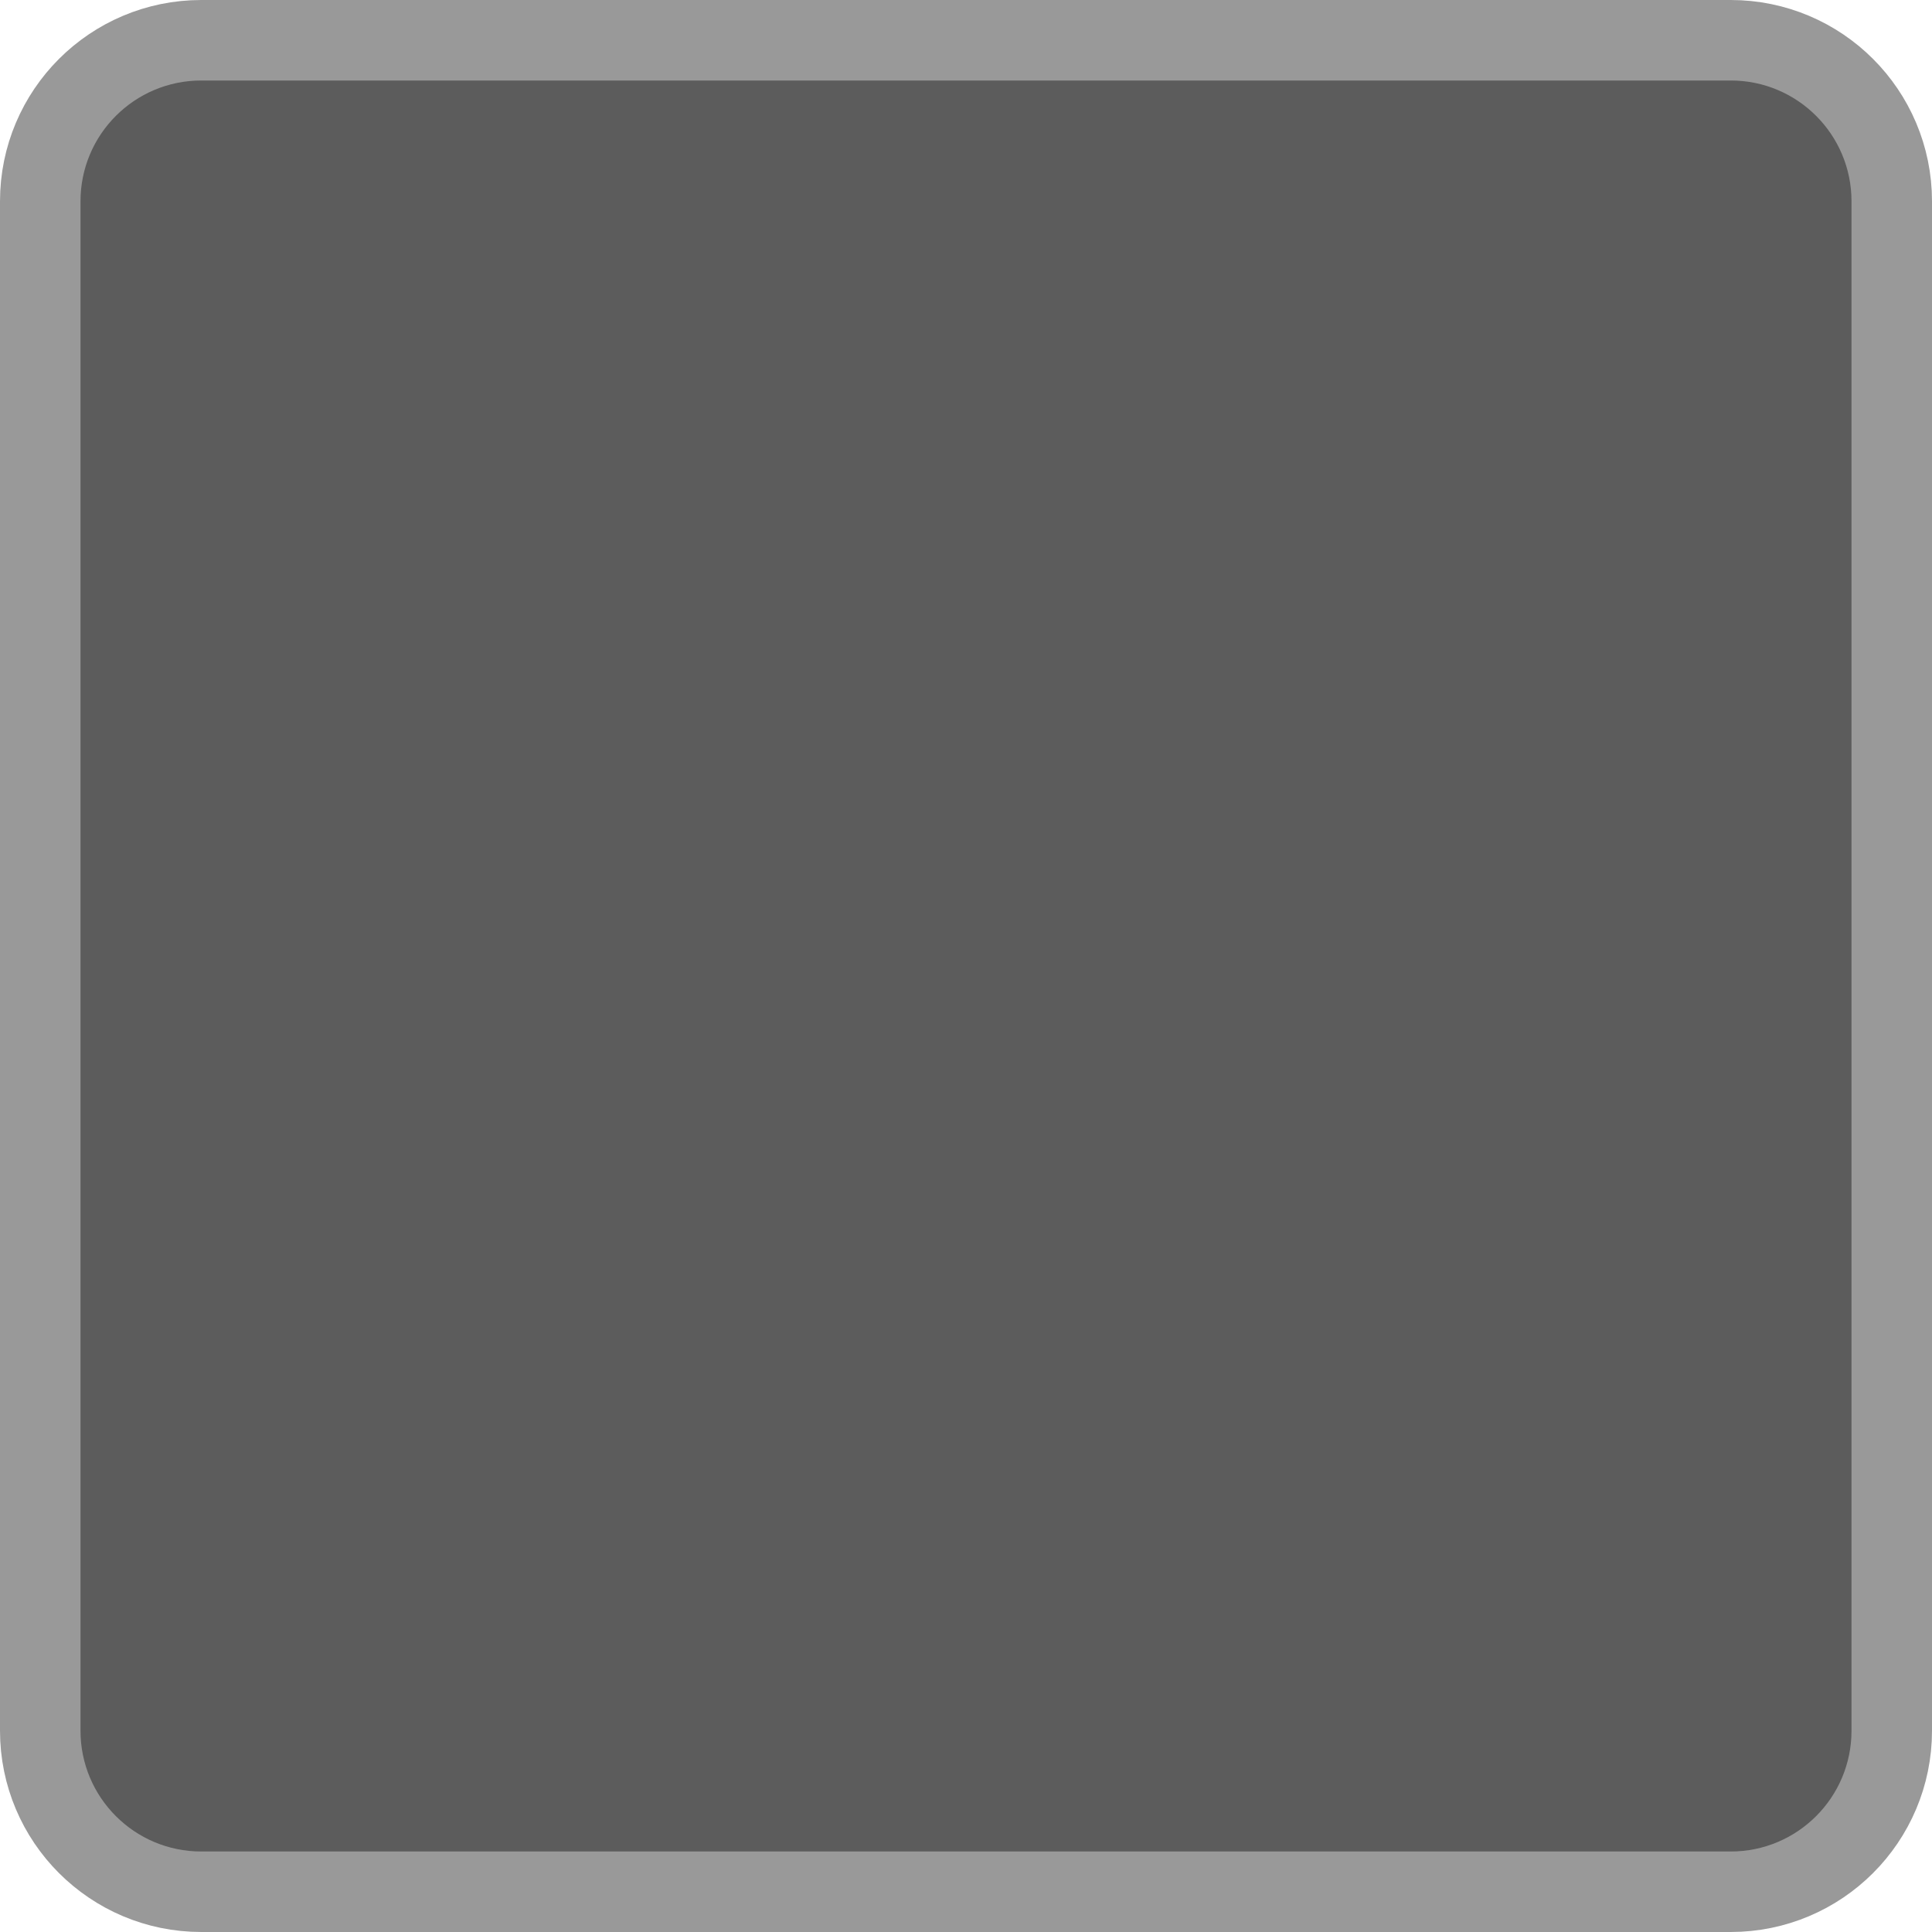
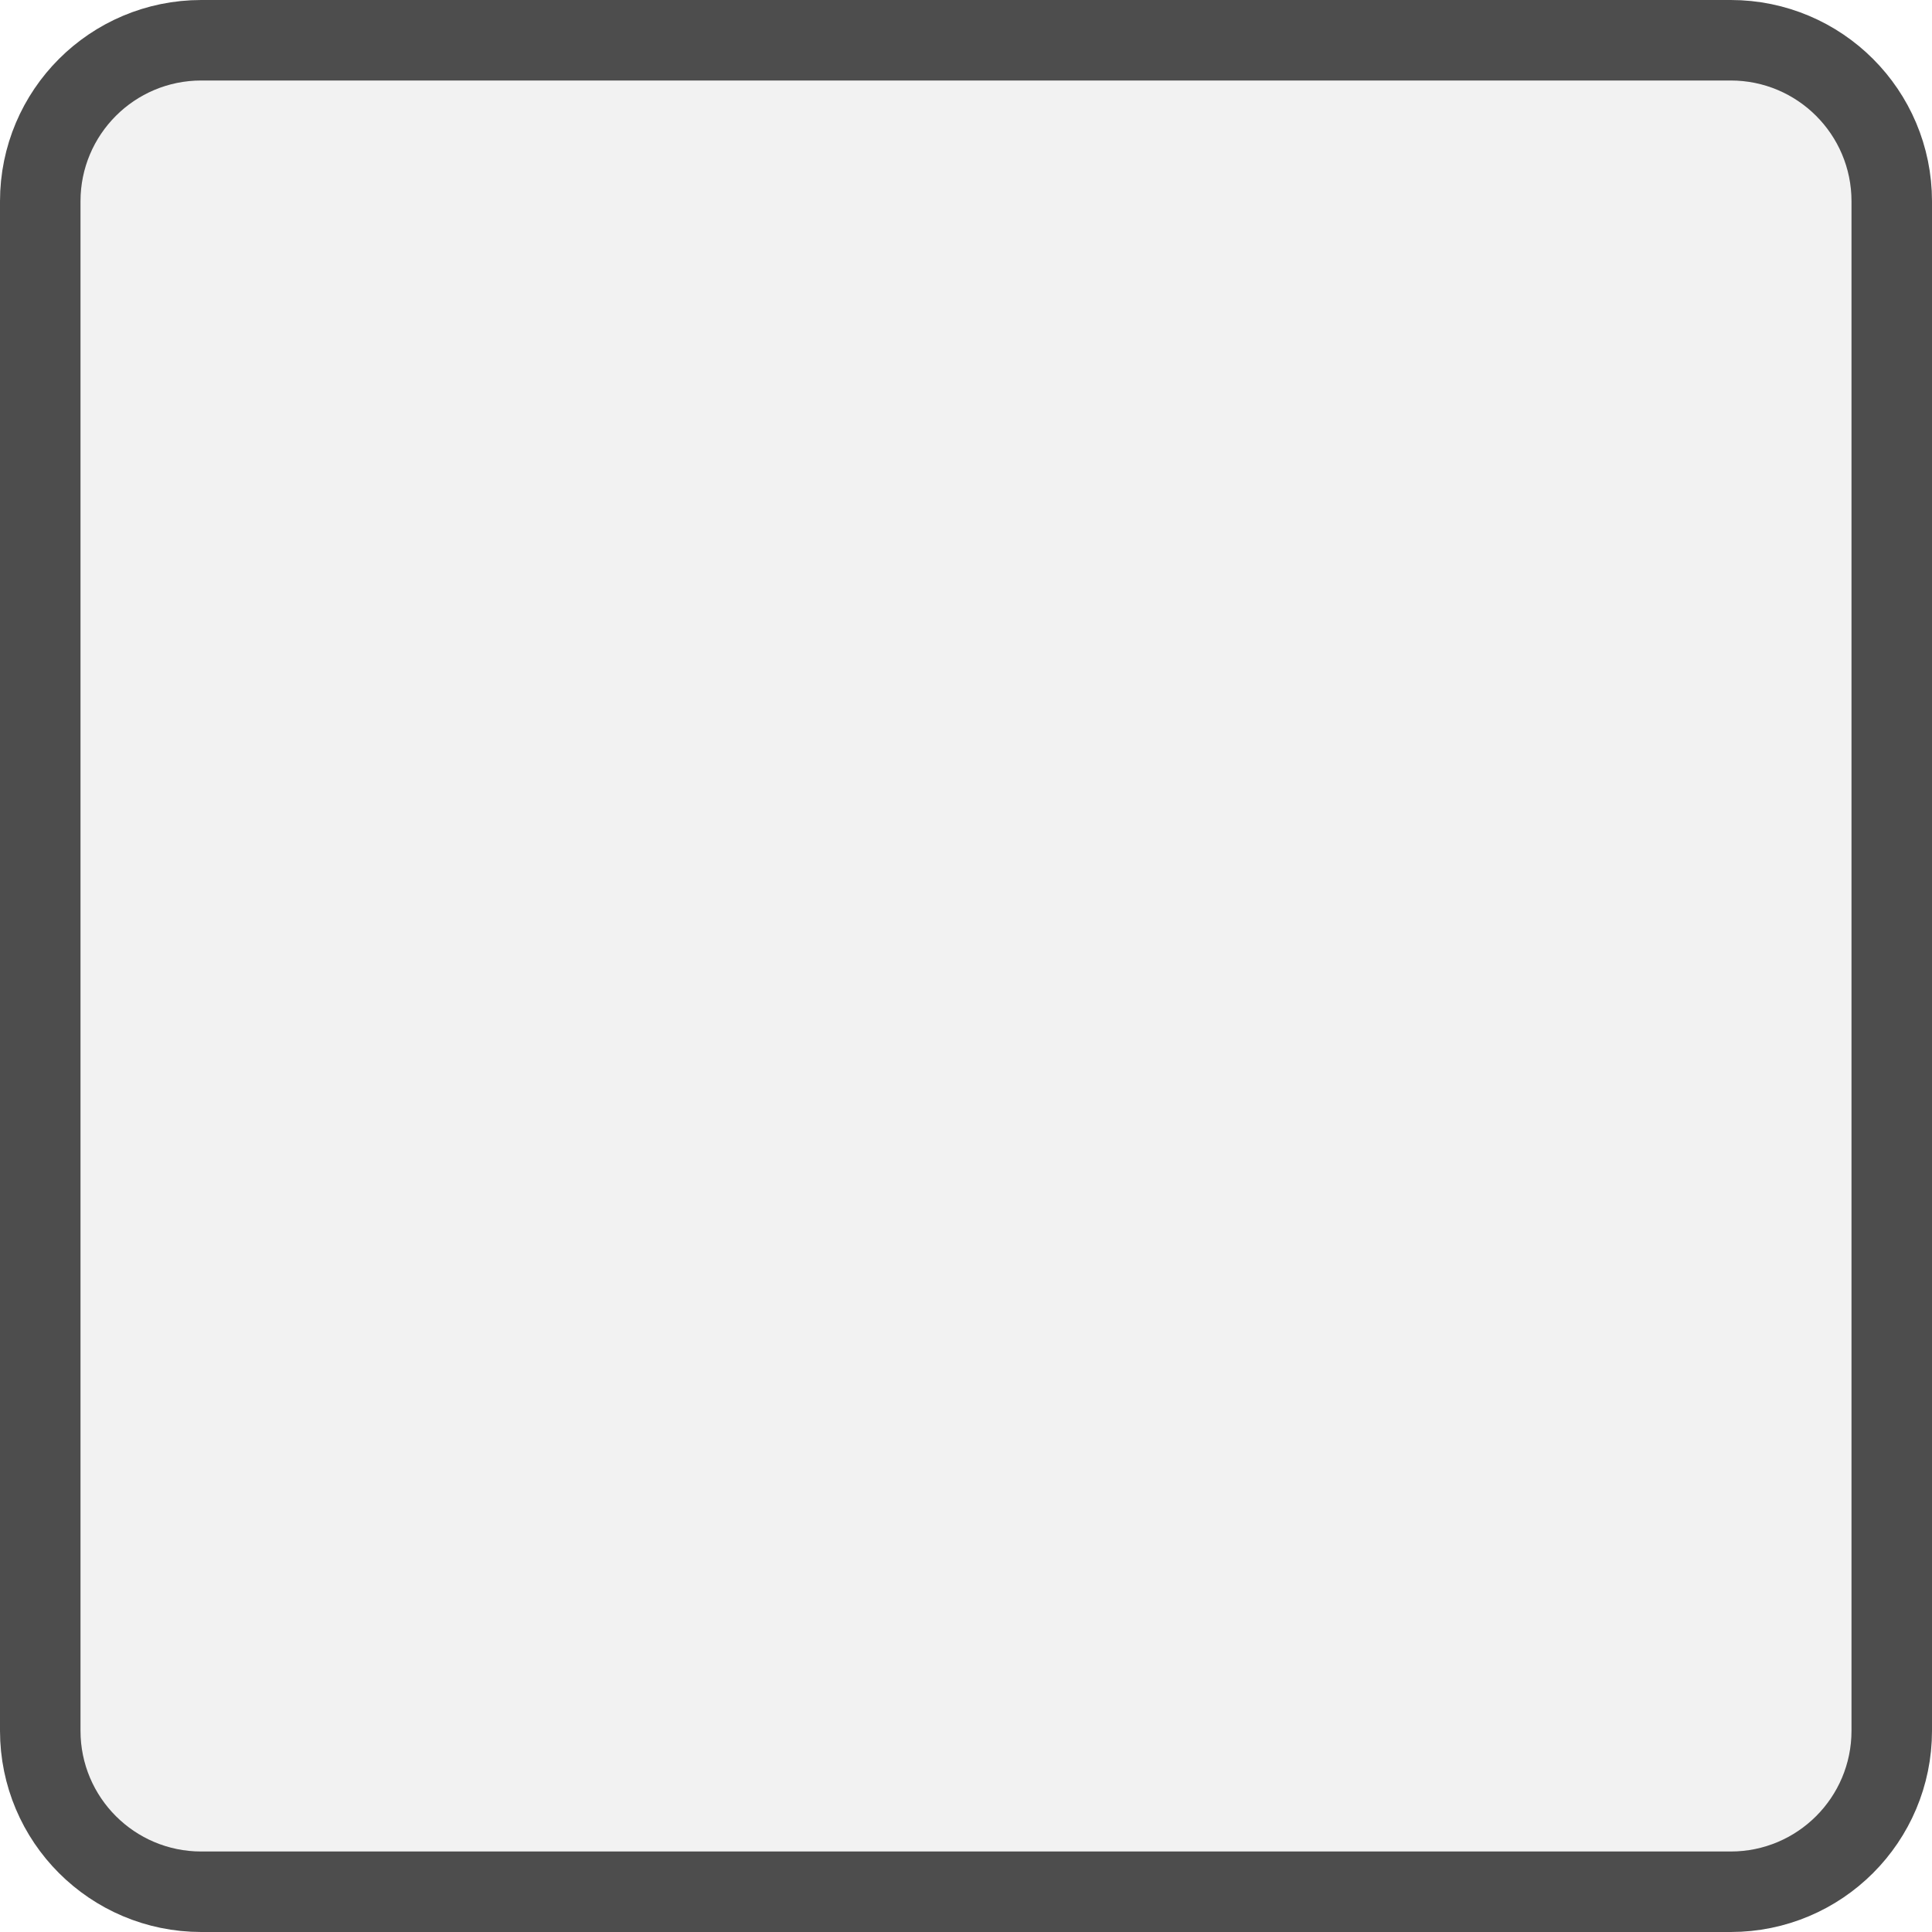
<svg xmlns="http://www.w3.org/2000/svg" width="24" height="24" viewBox="0 0 24 24" version="1.1" id="svg13547">
  <defs id="defs13544" />
  <g id="layer1">
-     <rect style="font-variation-settings:'wght' 700;fill:#5c5c5c;fill-opacity:1;stroke:#999999;stroke-width:2;stroke-linejoin:round;stroke-dasharray:none;paint-order:stroke fill markers" id="rect1" width="22" height="22" x="1" y="1" ry="1.5" />
+     <rect style="font-variation-settings:'wght' 700;fill:#f2f2f2;fill-opacity:1;stroke:#4d4d4d;stroke-width:2;stroke-linejoin:round;stroke-dasharray:none;paint-order:stroke fill markers;stroke-opacity:1" id="rect1" width="22" height="22" x="1" y="1" ry="1.5" />
  </g>
</svg>
